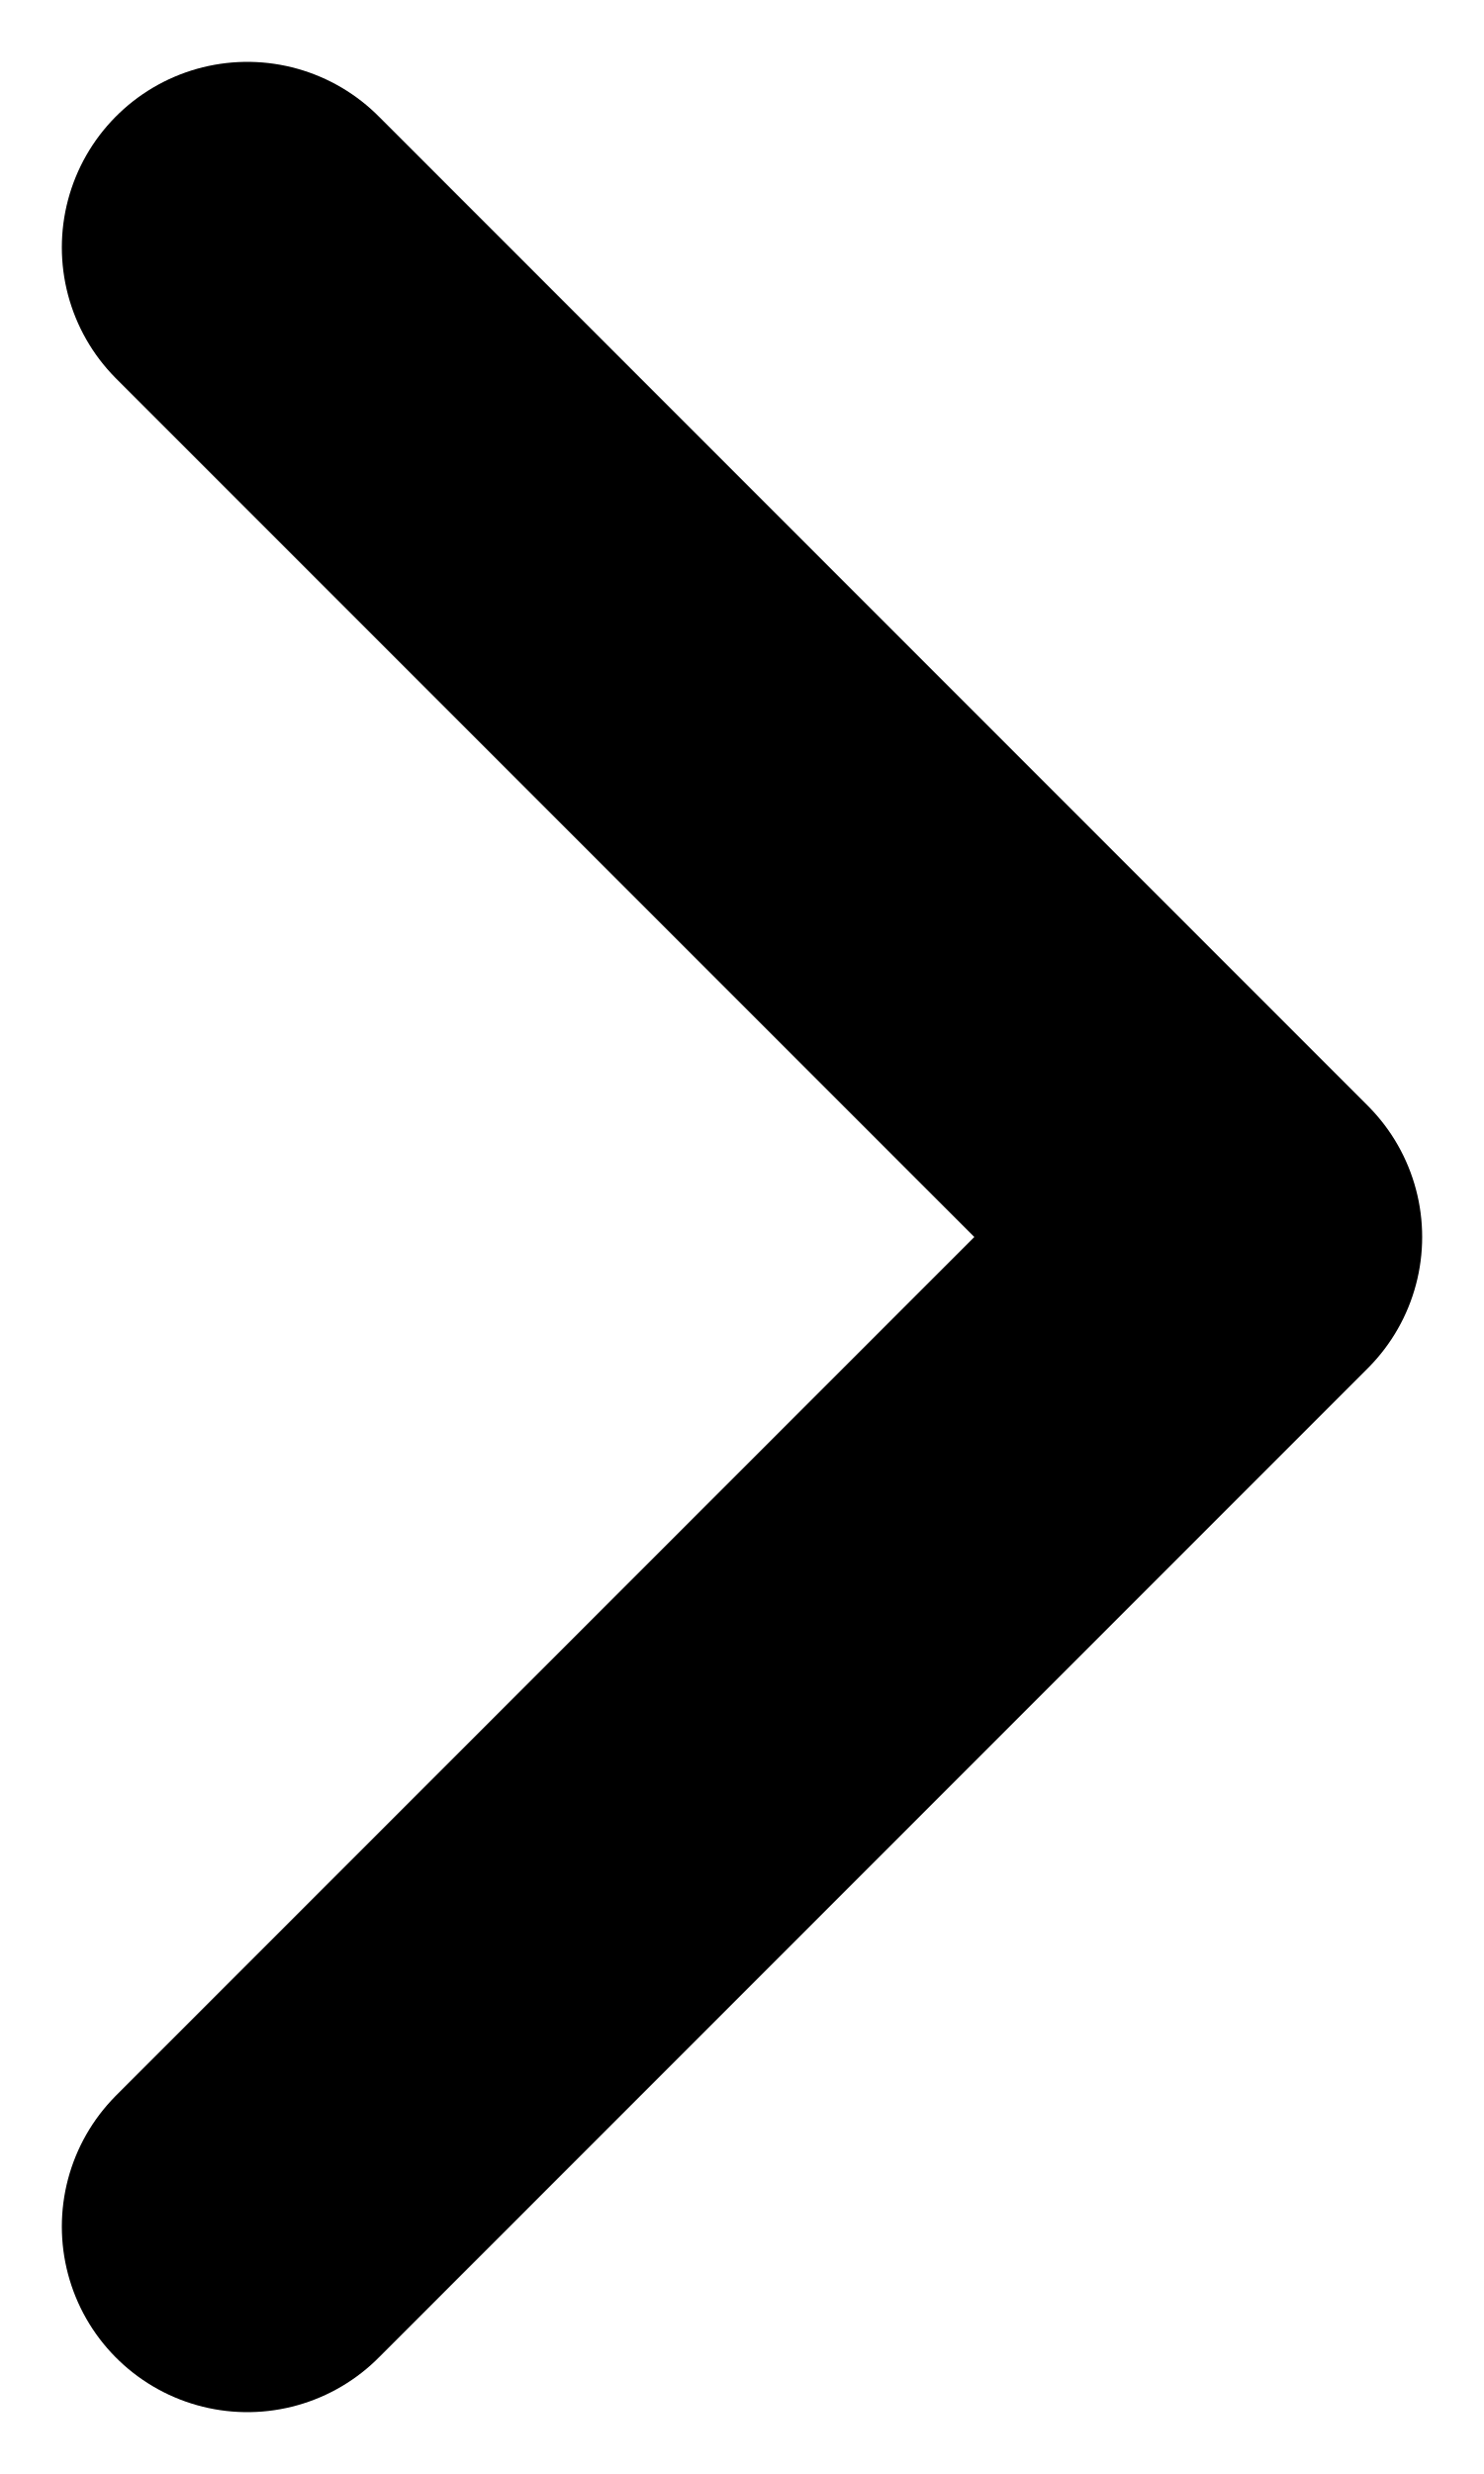
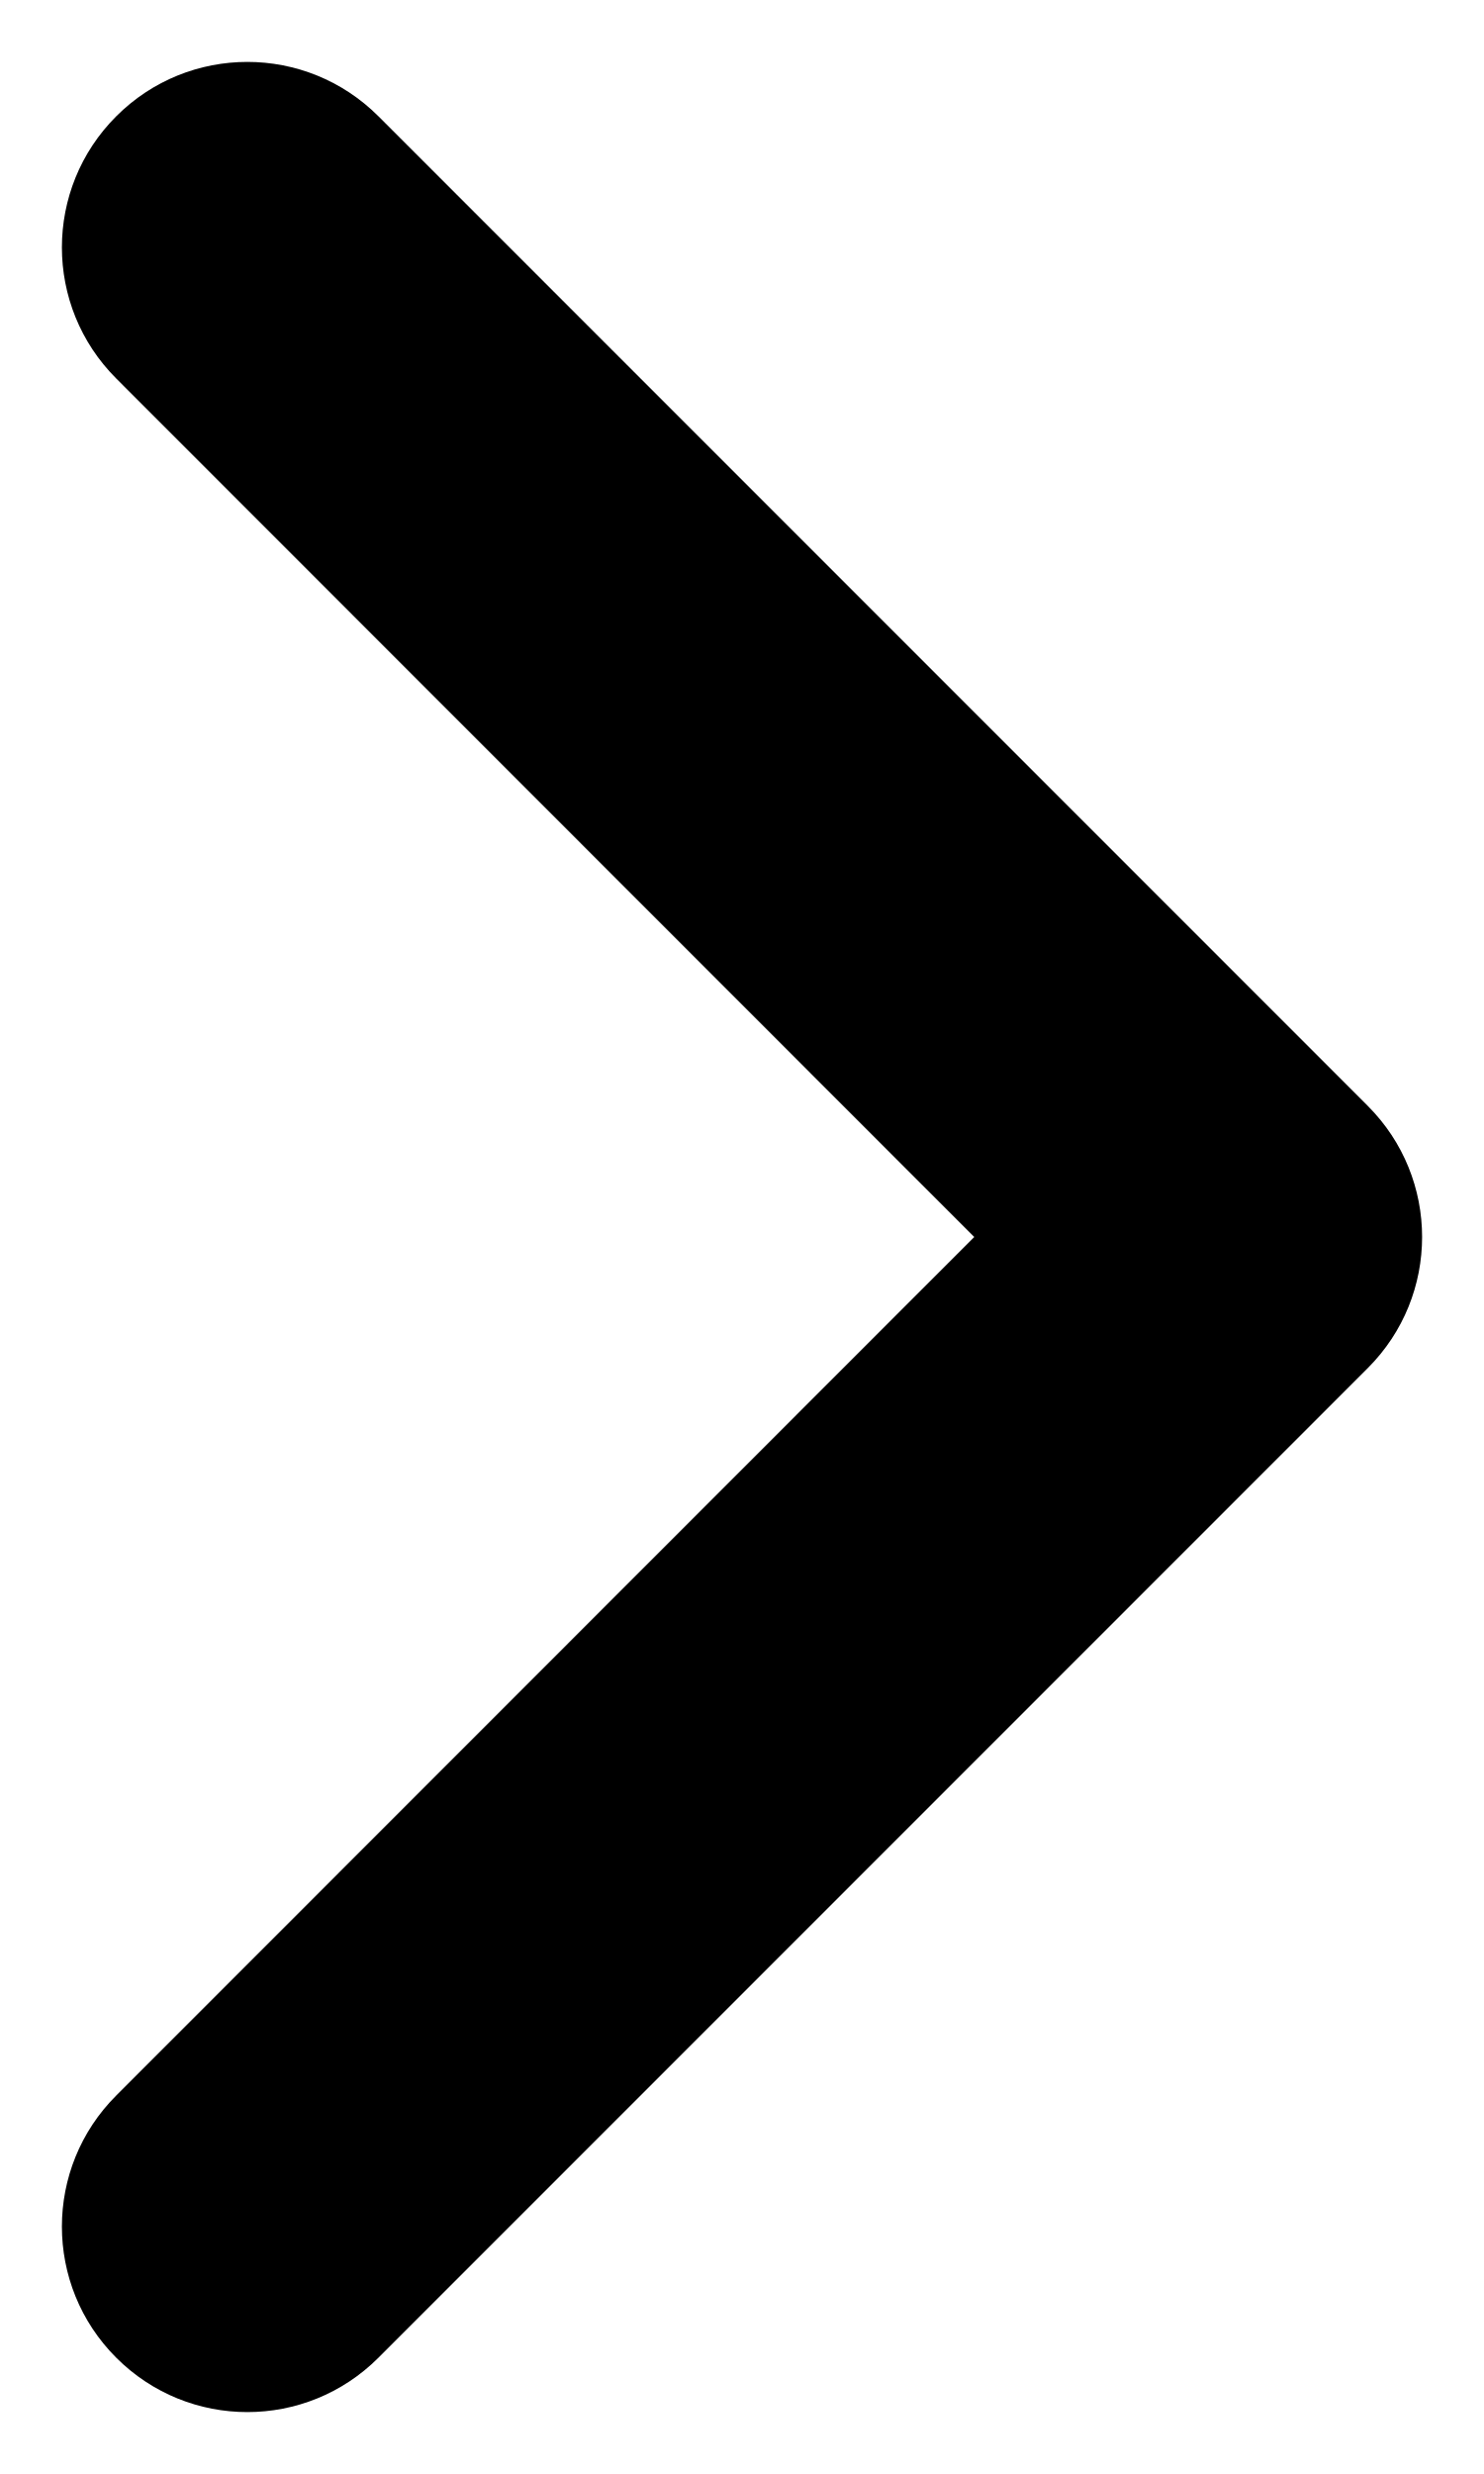
<svg xmlns="http://www.w3.org/2000/svg" width="6" height="10" viewBox="0 0 6 10" fill="none">
-   <path d="M1 9L5 5L1 1" stroke="black" stroke-width="1.5" stroke-linecap="round" stroke-linejoin="round" />
+   <path fill-rule="evenodd" clip-rule="evenodd" d="M0.47 9.53C0.177 9.237 0.177 8.763 0.47 8.47L3.939 5L0.47 1.53C0.177 1.237 0.177 0.763 0.47 0.47C0.763 0.177 1.237 0.177 1.53 0.47L5.53 4.47C5.823 4.763 5.823 5.237 5.53 5.53L1.53 9.53C1.237 9.823 0.763 9.823 0.47 9.53Z" fill="black" />
</svg>
